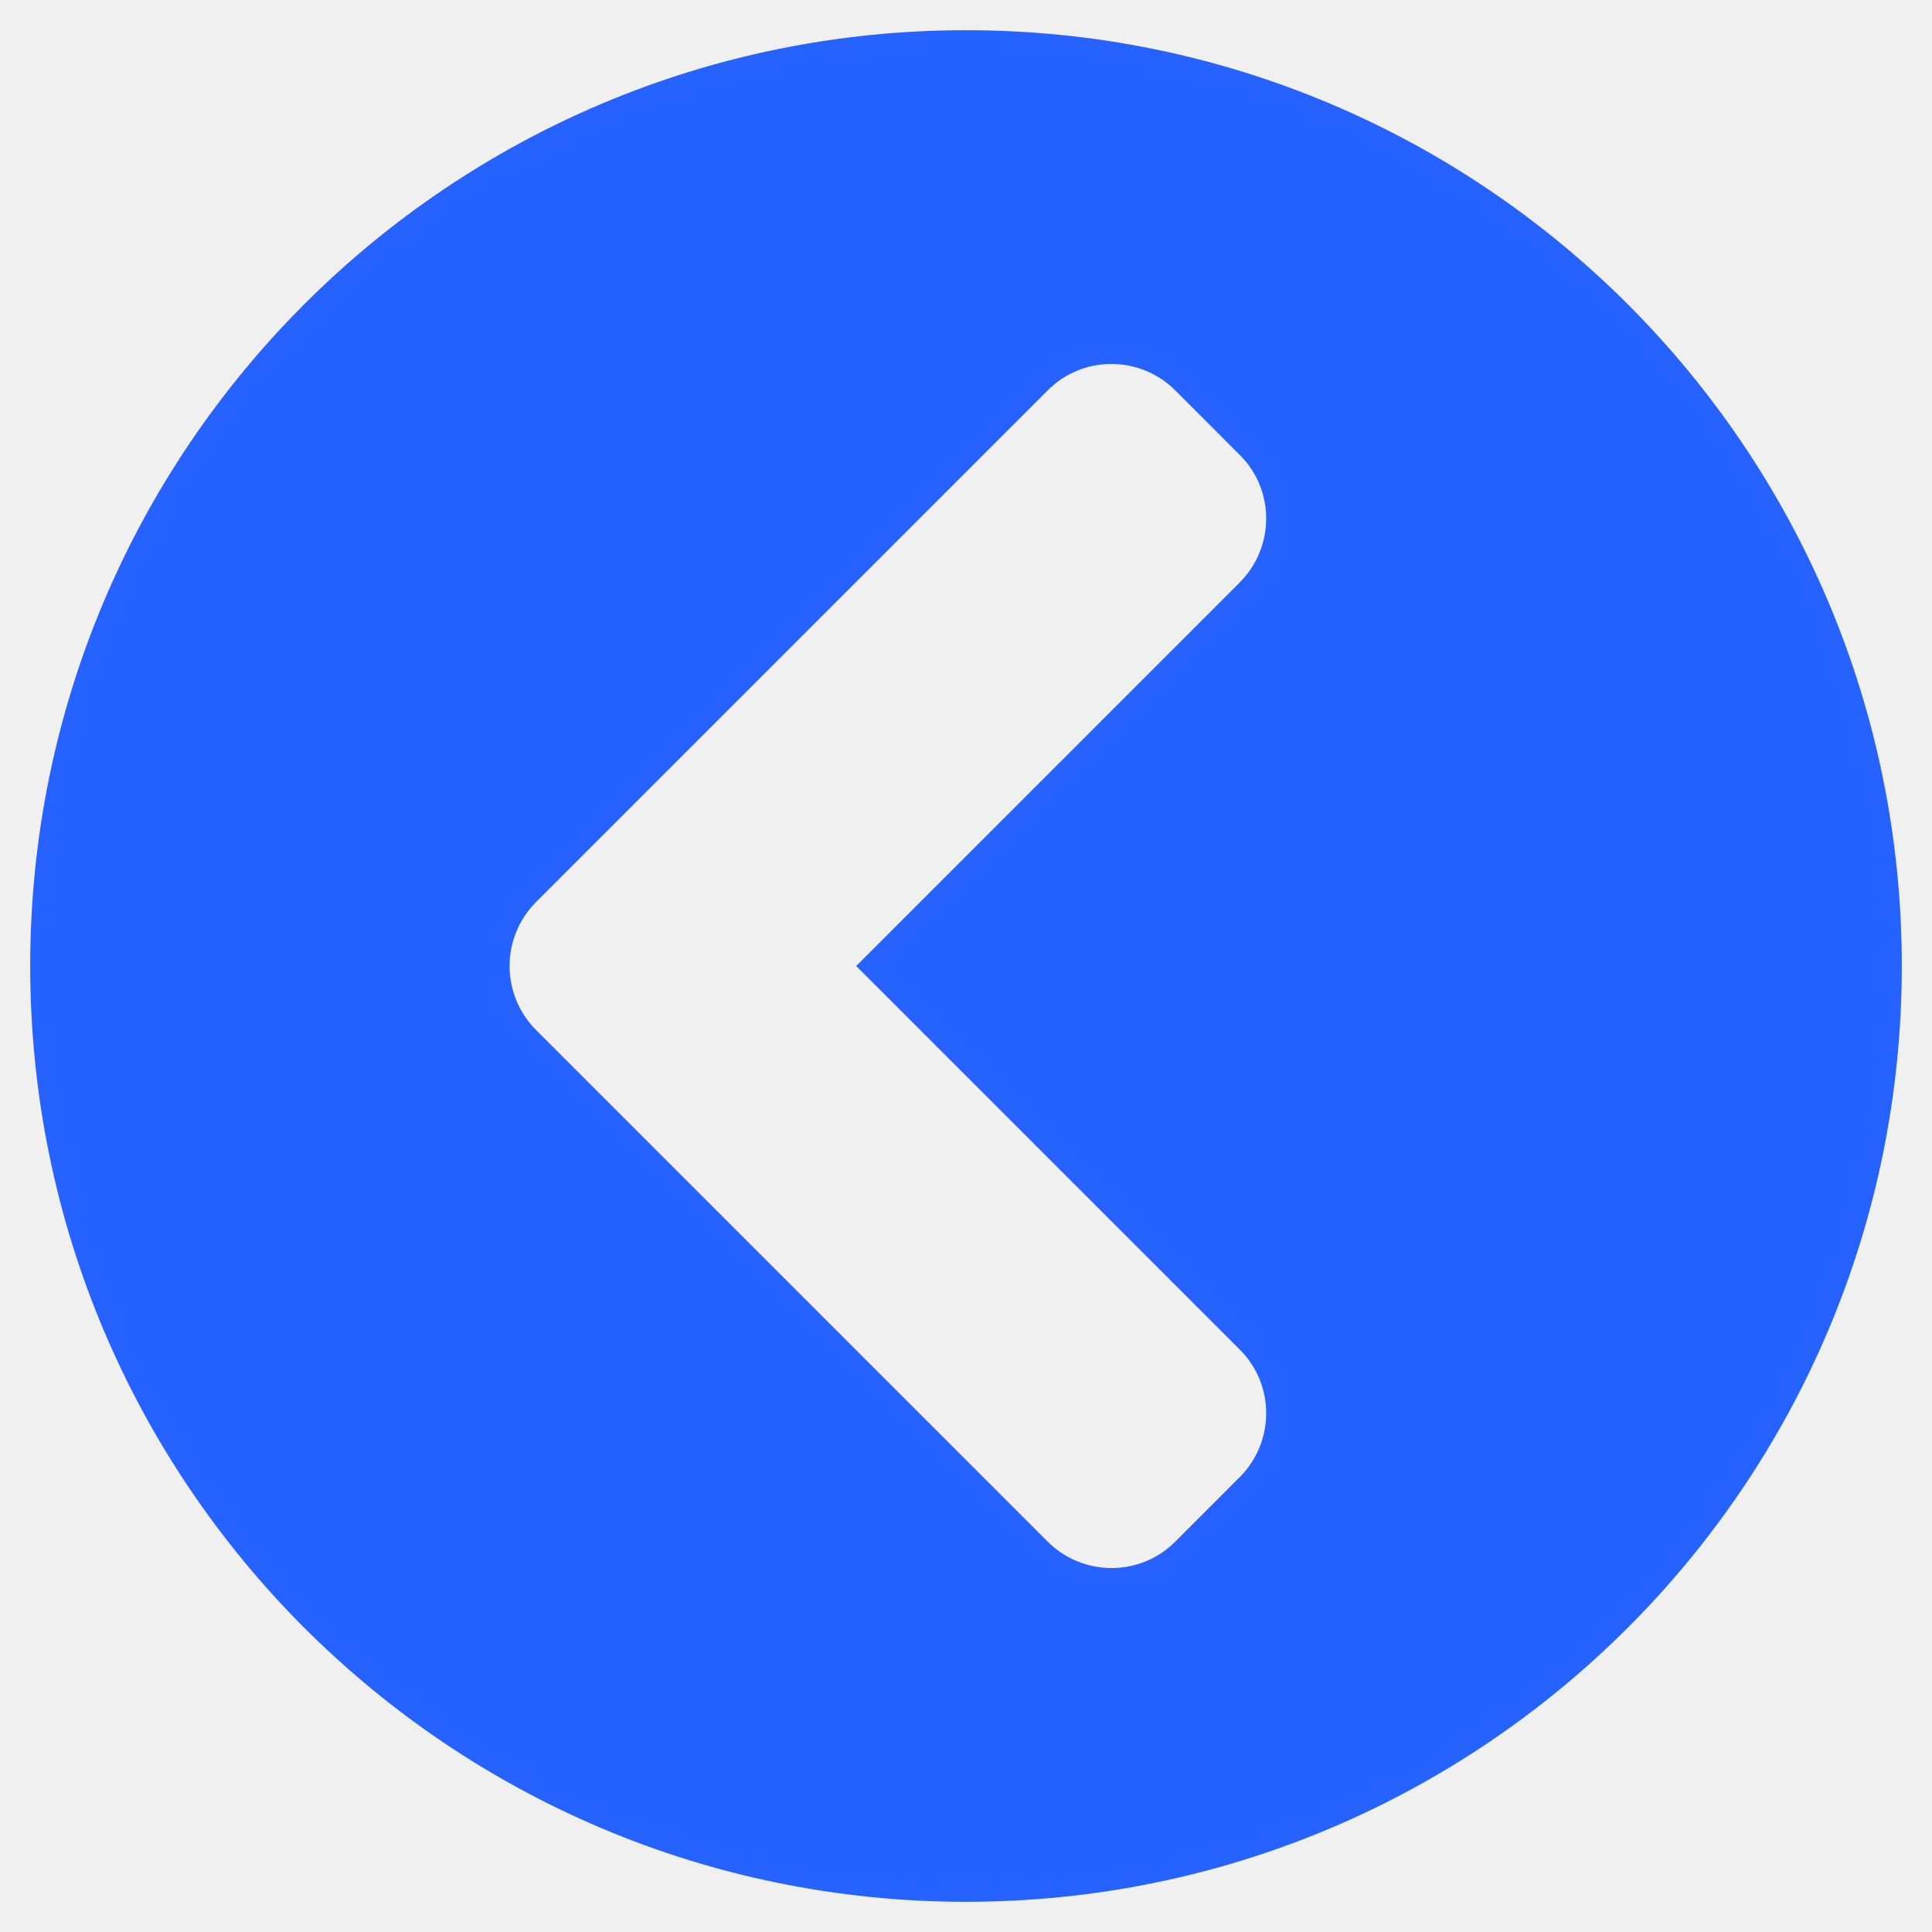
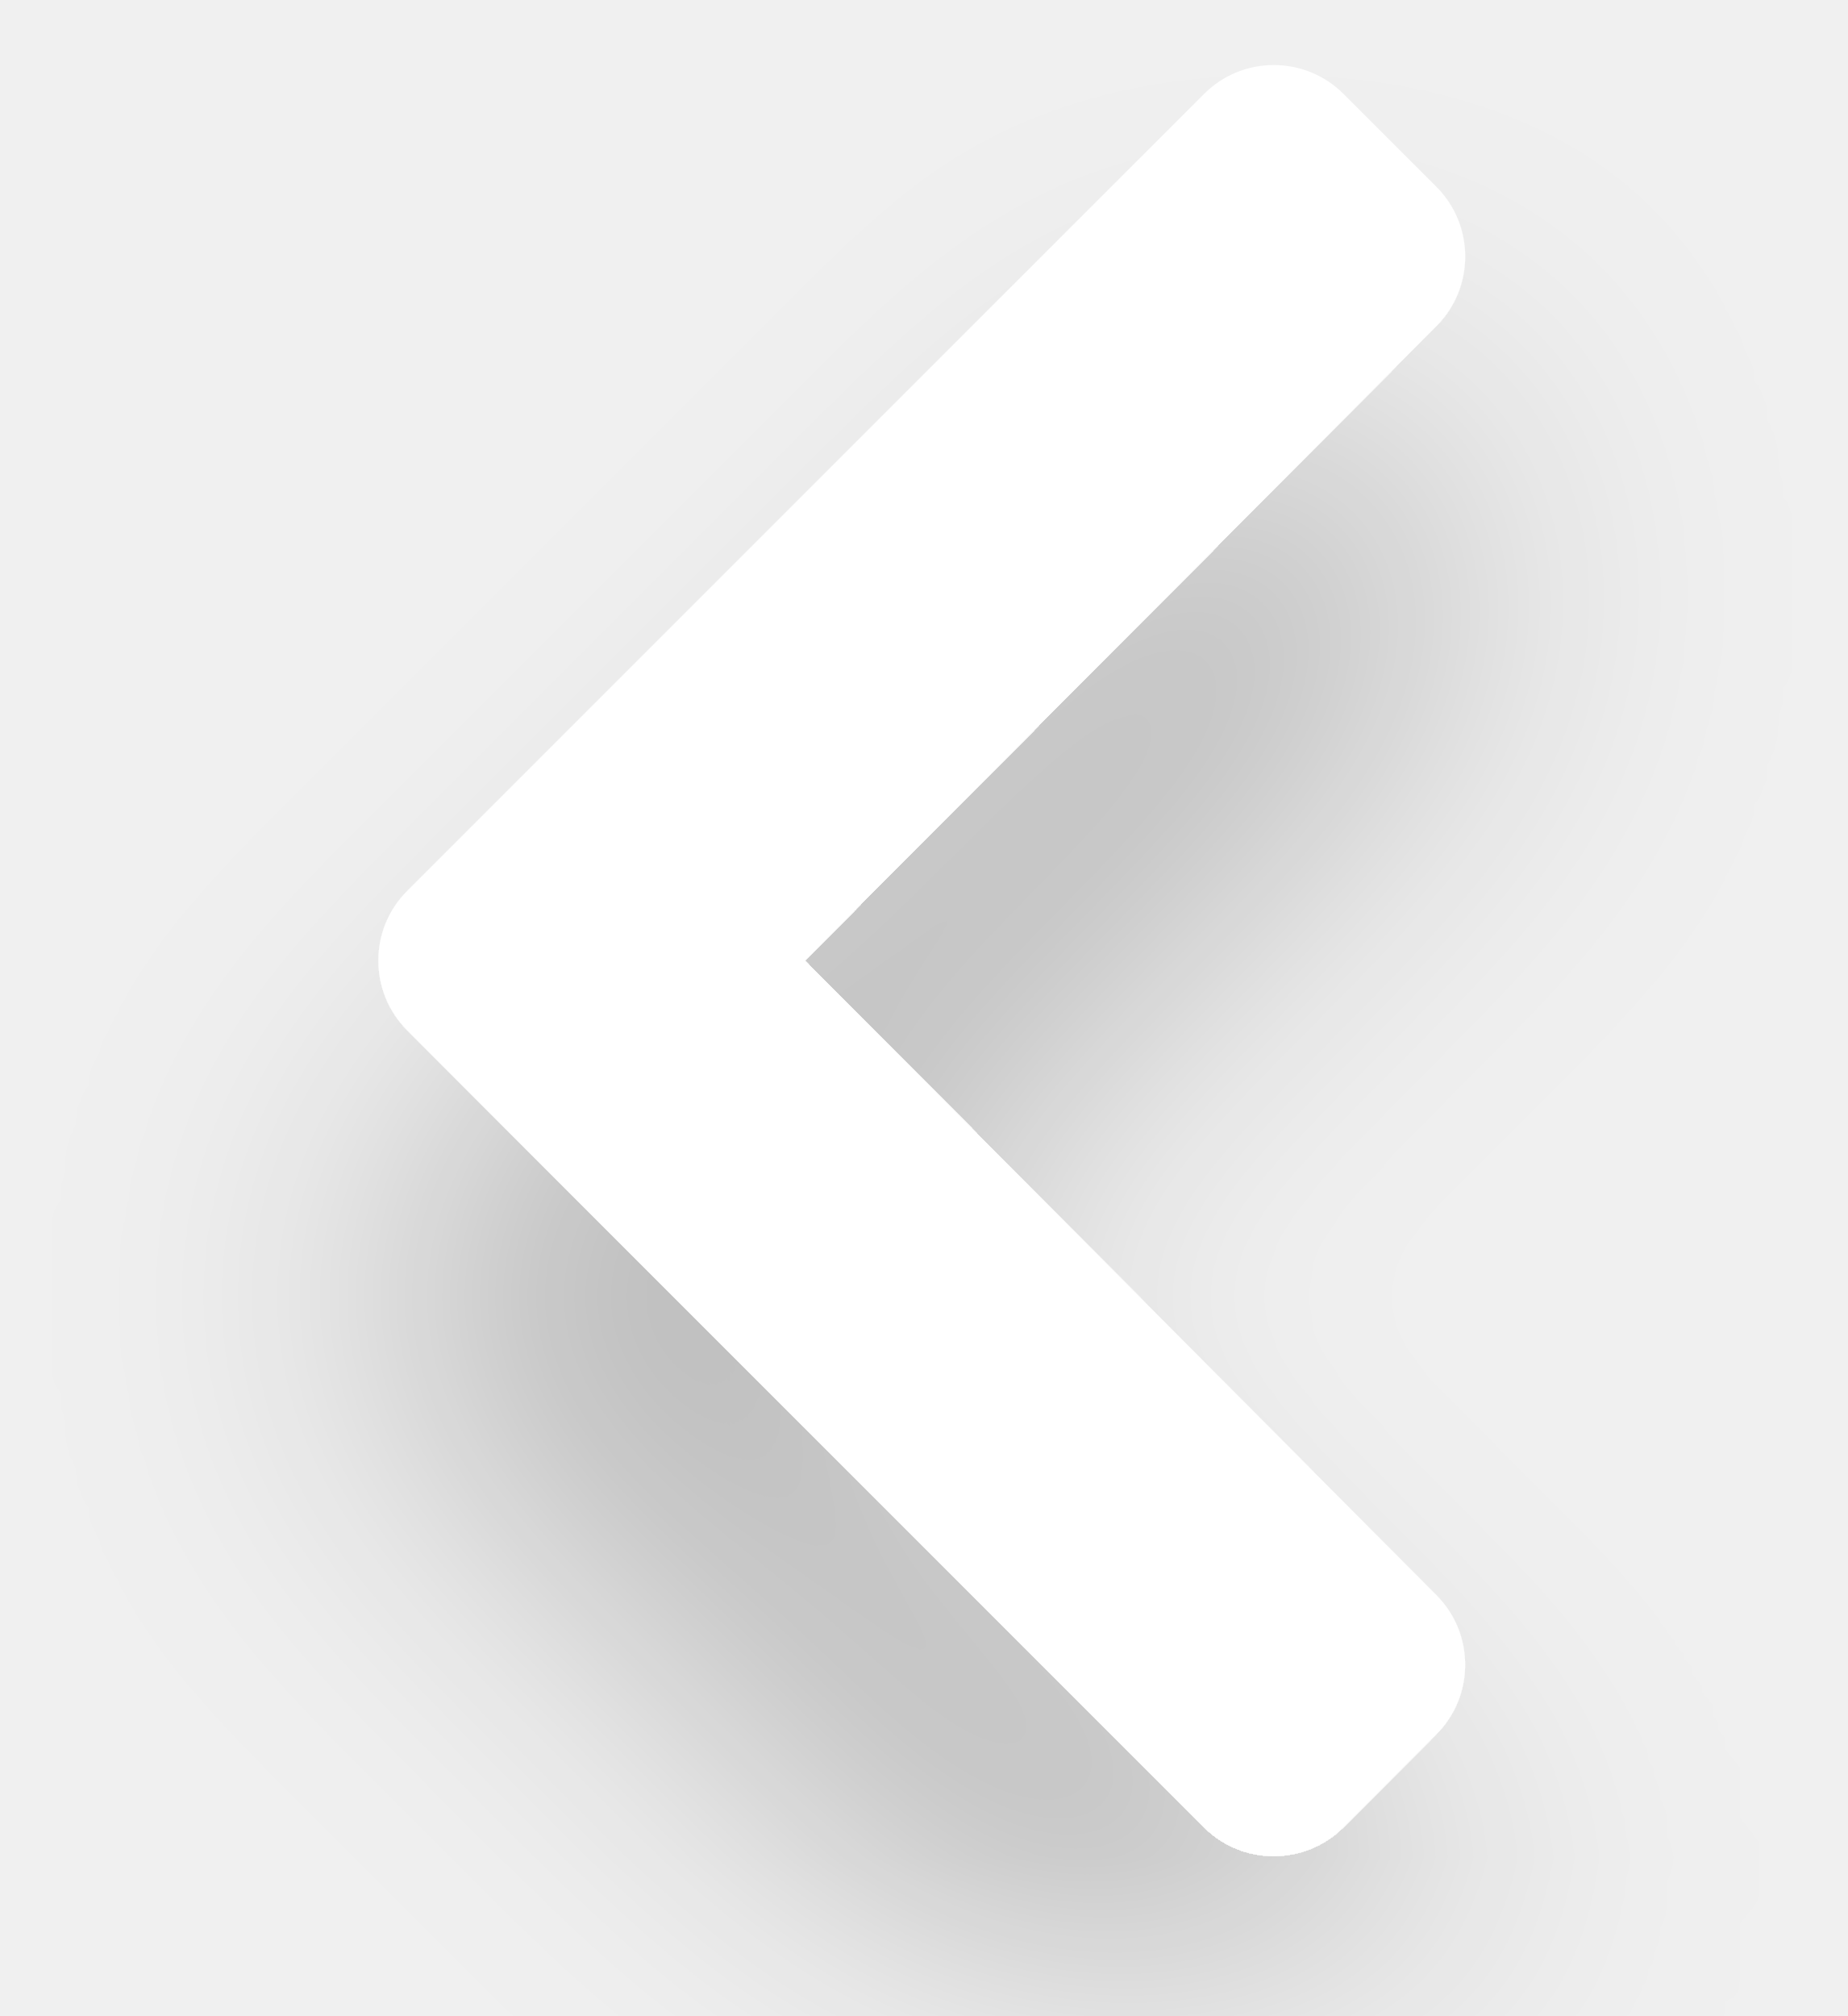
- <svg xmlns="http://www.w3.org/2000/svg" width="30" height="30" viewBox="0 0 30 30" fill="none">
-   <path d="M15 29.531C6.973 29.531 0.469 23.027 0.469 15C0.469 6.973 6.973 0.469 15 0.469C23.027 0.469 29.531 6.973 29.531 15C29.531 23.027 23.027 29.531 15 29.531ZM8.326 15.996L16.266 23.936C16.816 24.486 17.707 24.486 18.252 23.936L19.248 22.939C19.799 22.389 19.799 21.498 19.248 20.953L13.295 15L19.248 9.047C19.799 8.496 19.799 7.605 19.248 7.061L18.252 6.064C17.701 5.514 16.811 5.514 16.266 6.064L8.326 14.004C7.775 14.555 7.775 15.445 8.326 15.996Z" fill="#2562FF" />
+ <svg xmlns="http://www.w3.org/2000/svg" width="22" height="24" viewBox="0 0 22 24" fill="none">
+   <g filter="url(#filter0_d_92_3)">
+     <path d="M4.848 10.607L14.338 1.117C14.795 0.66 15.537 0.66 15.995 1.117L17.102 2.224C17.559 2.681 17.559 3.422 17.104 3.88L9.583 11.435L17.103 18.991C17.559 19.449 17.558 20.19 17.101 20.647L15.995 21.754C15.537 22.211 14.795 22.211 14.337 21.754L4.848 12.264C4.391 11.806 4.391 11.064 4.848 10.607V10.607Z" fill="white" />
+   </g>
+   <defs>
+     <filter id="filter0_d_92_3" x="0.505" y="0.774" width="20.94" height="29.323" filterUnits="userSpaceOnUse" color-interpolation-filters="sRGB">
+       <feFlood flood-opacity="0" result="BackgroundImageFix" />
+       <feColorMatrix in="SourceAlpha" type="matrix" values="0 0 0 0 0 0 0 0 0 0 0 0 0 0 0 0 0 0 127 0" result="hardAlpha" />
+       <feOffset dy="4" />
+       <feGaussianBlur stdDeviation="2" />
+       <feComposite in2="hardAlpha" operator="out" />
+       <feColorMatrix type="matrix" values="0 0 0 0 0 0 0 0 0 0 0 0 0 0 0 0 0 0 0.25 0" />
+       <feBlend mode="normal" in2="BackgroundImageFix" result="effect1_dropShadow_92_3" />
+       <feBlend mode="normal" in="SourceGraphic" in2="effect1_dropShadow_92_3" result="shape" />
+     </filter>
+   </defs>
</svg>
